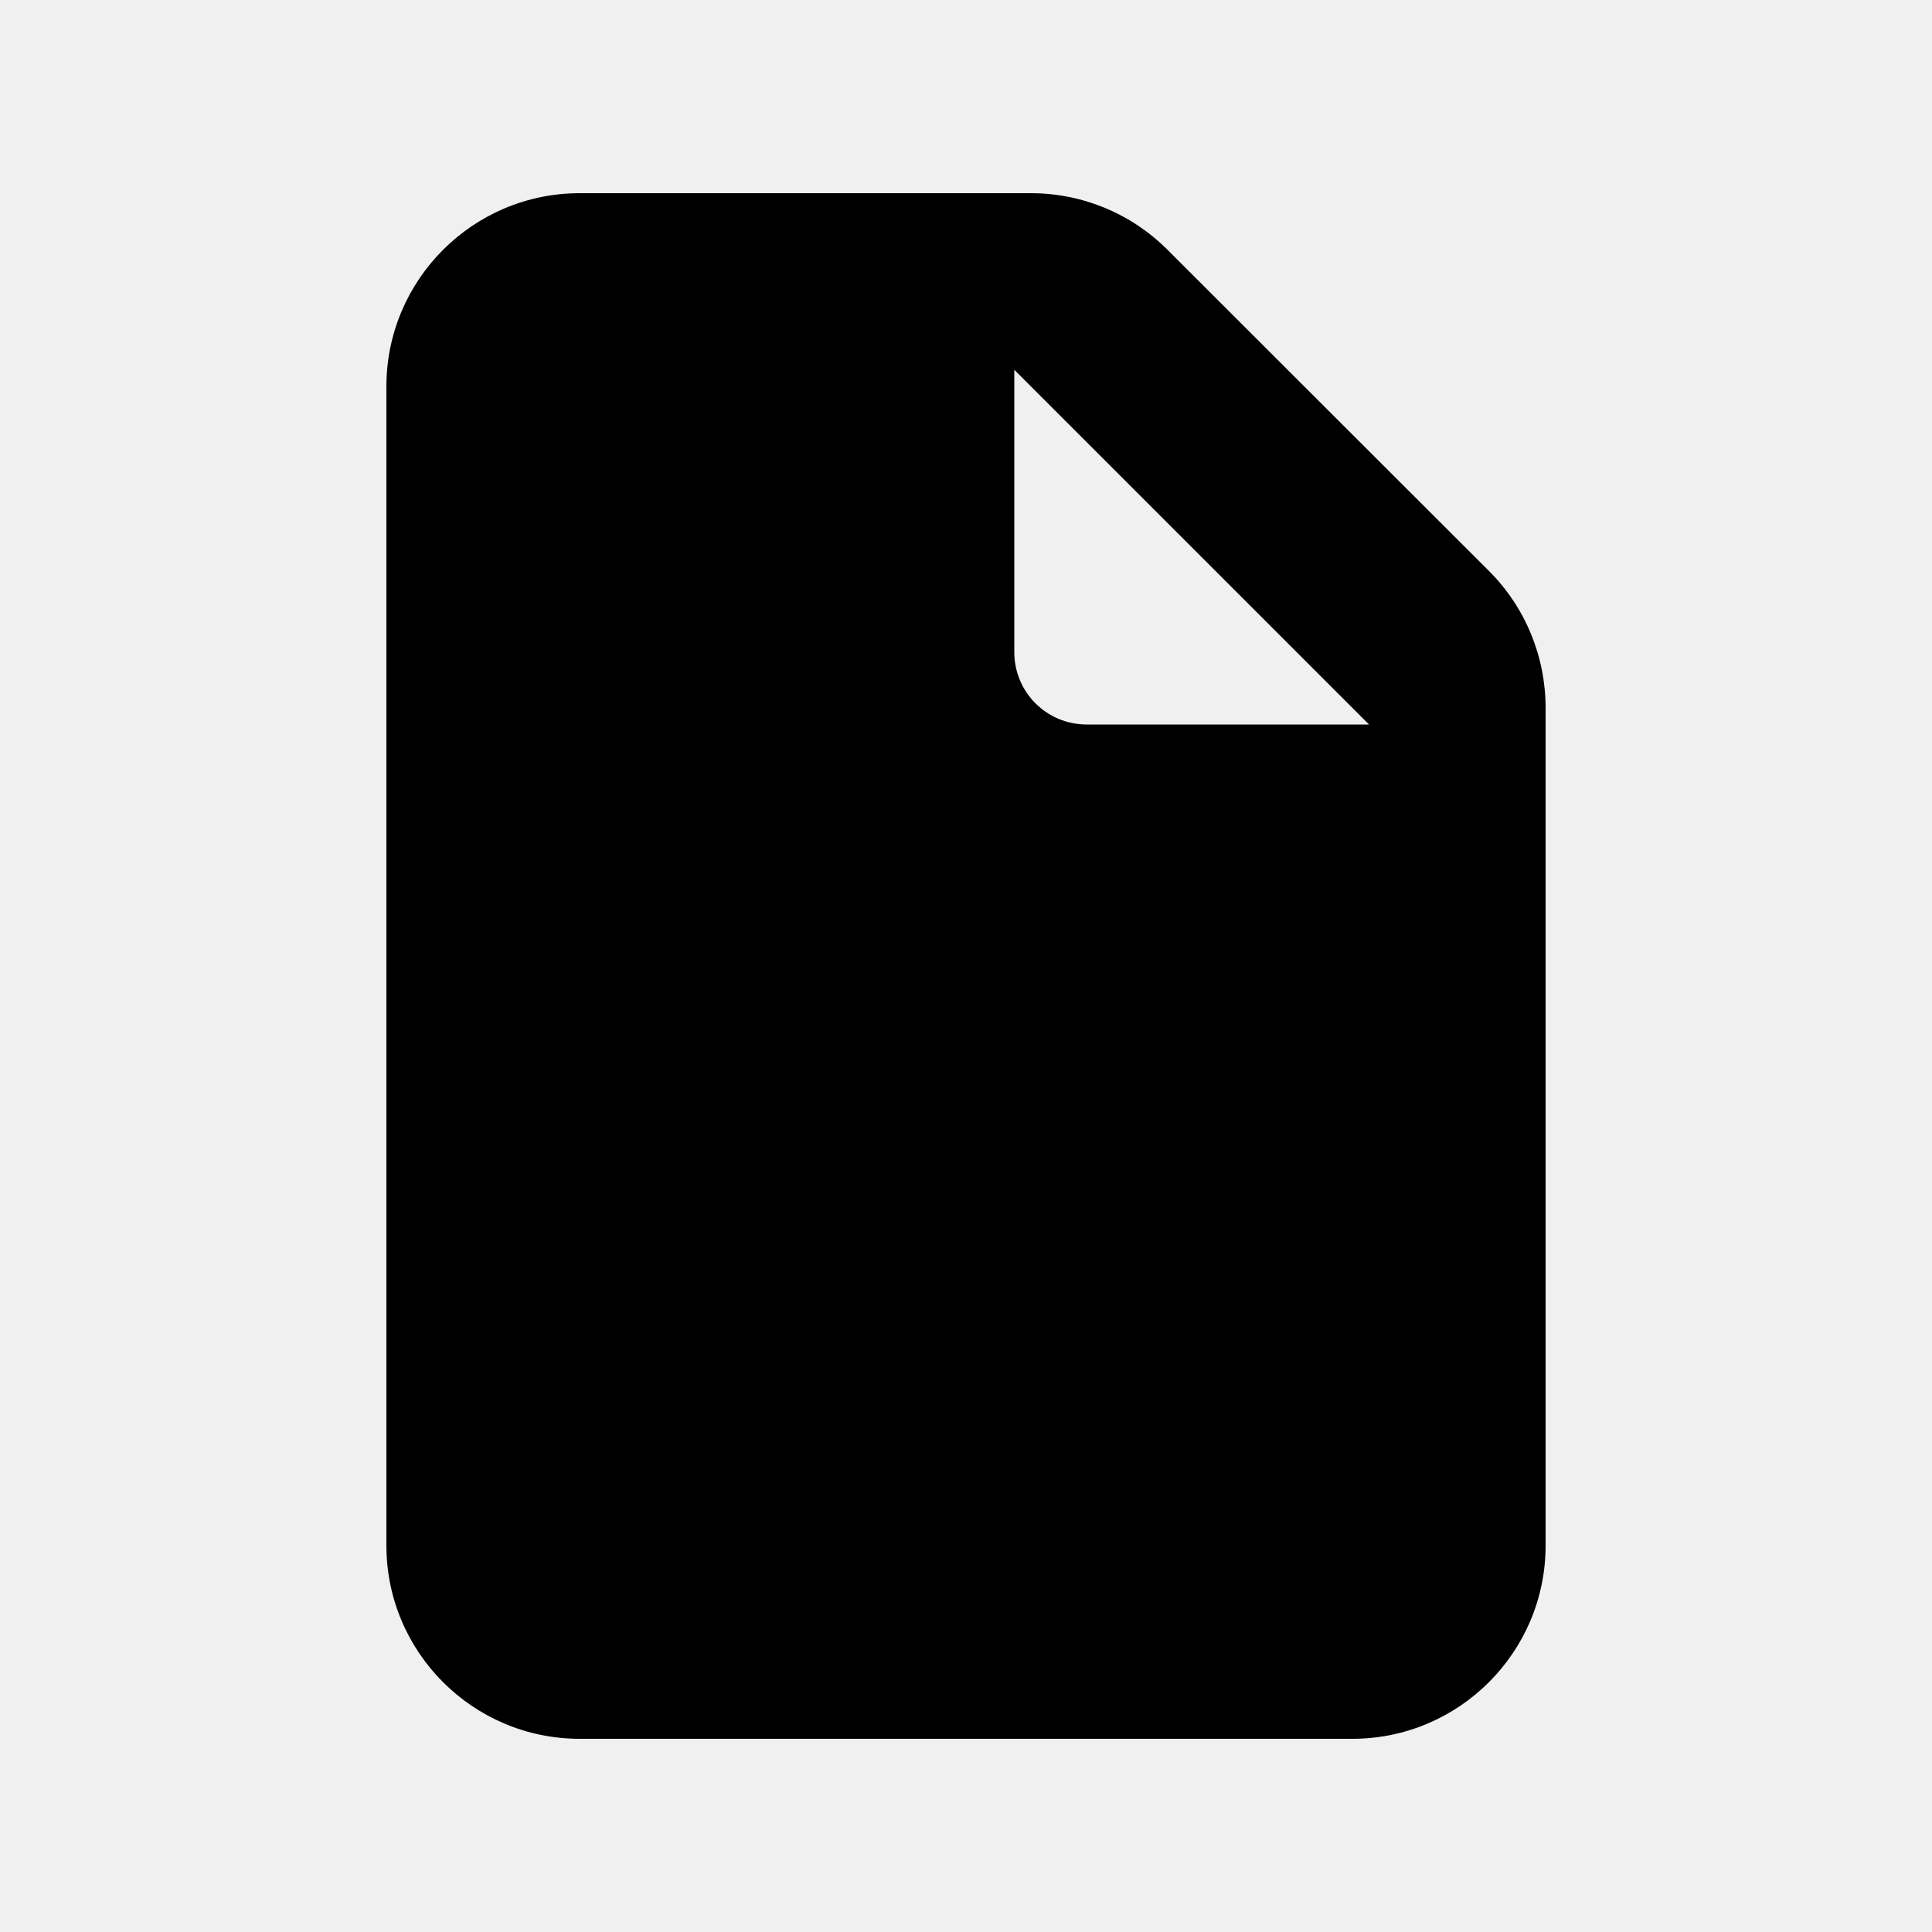
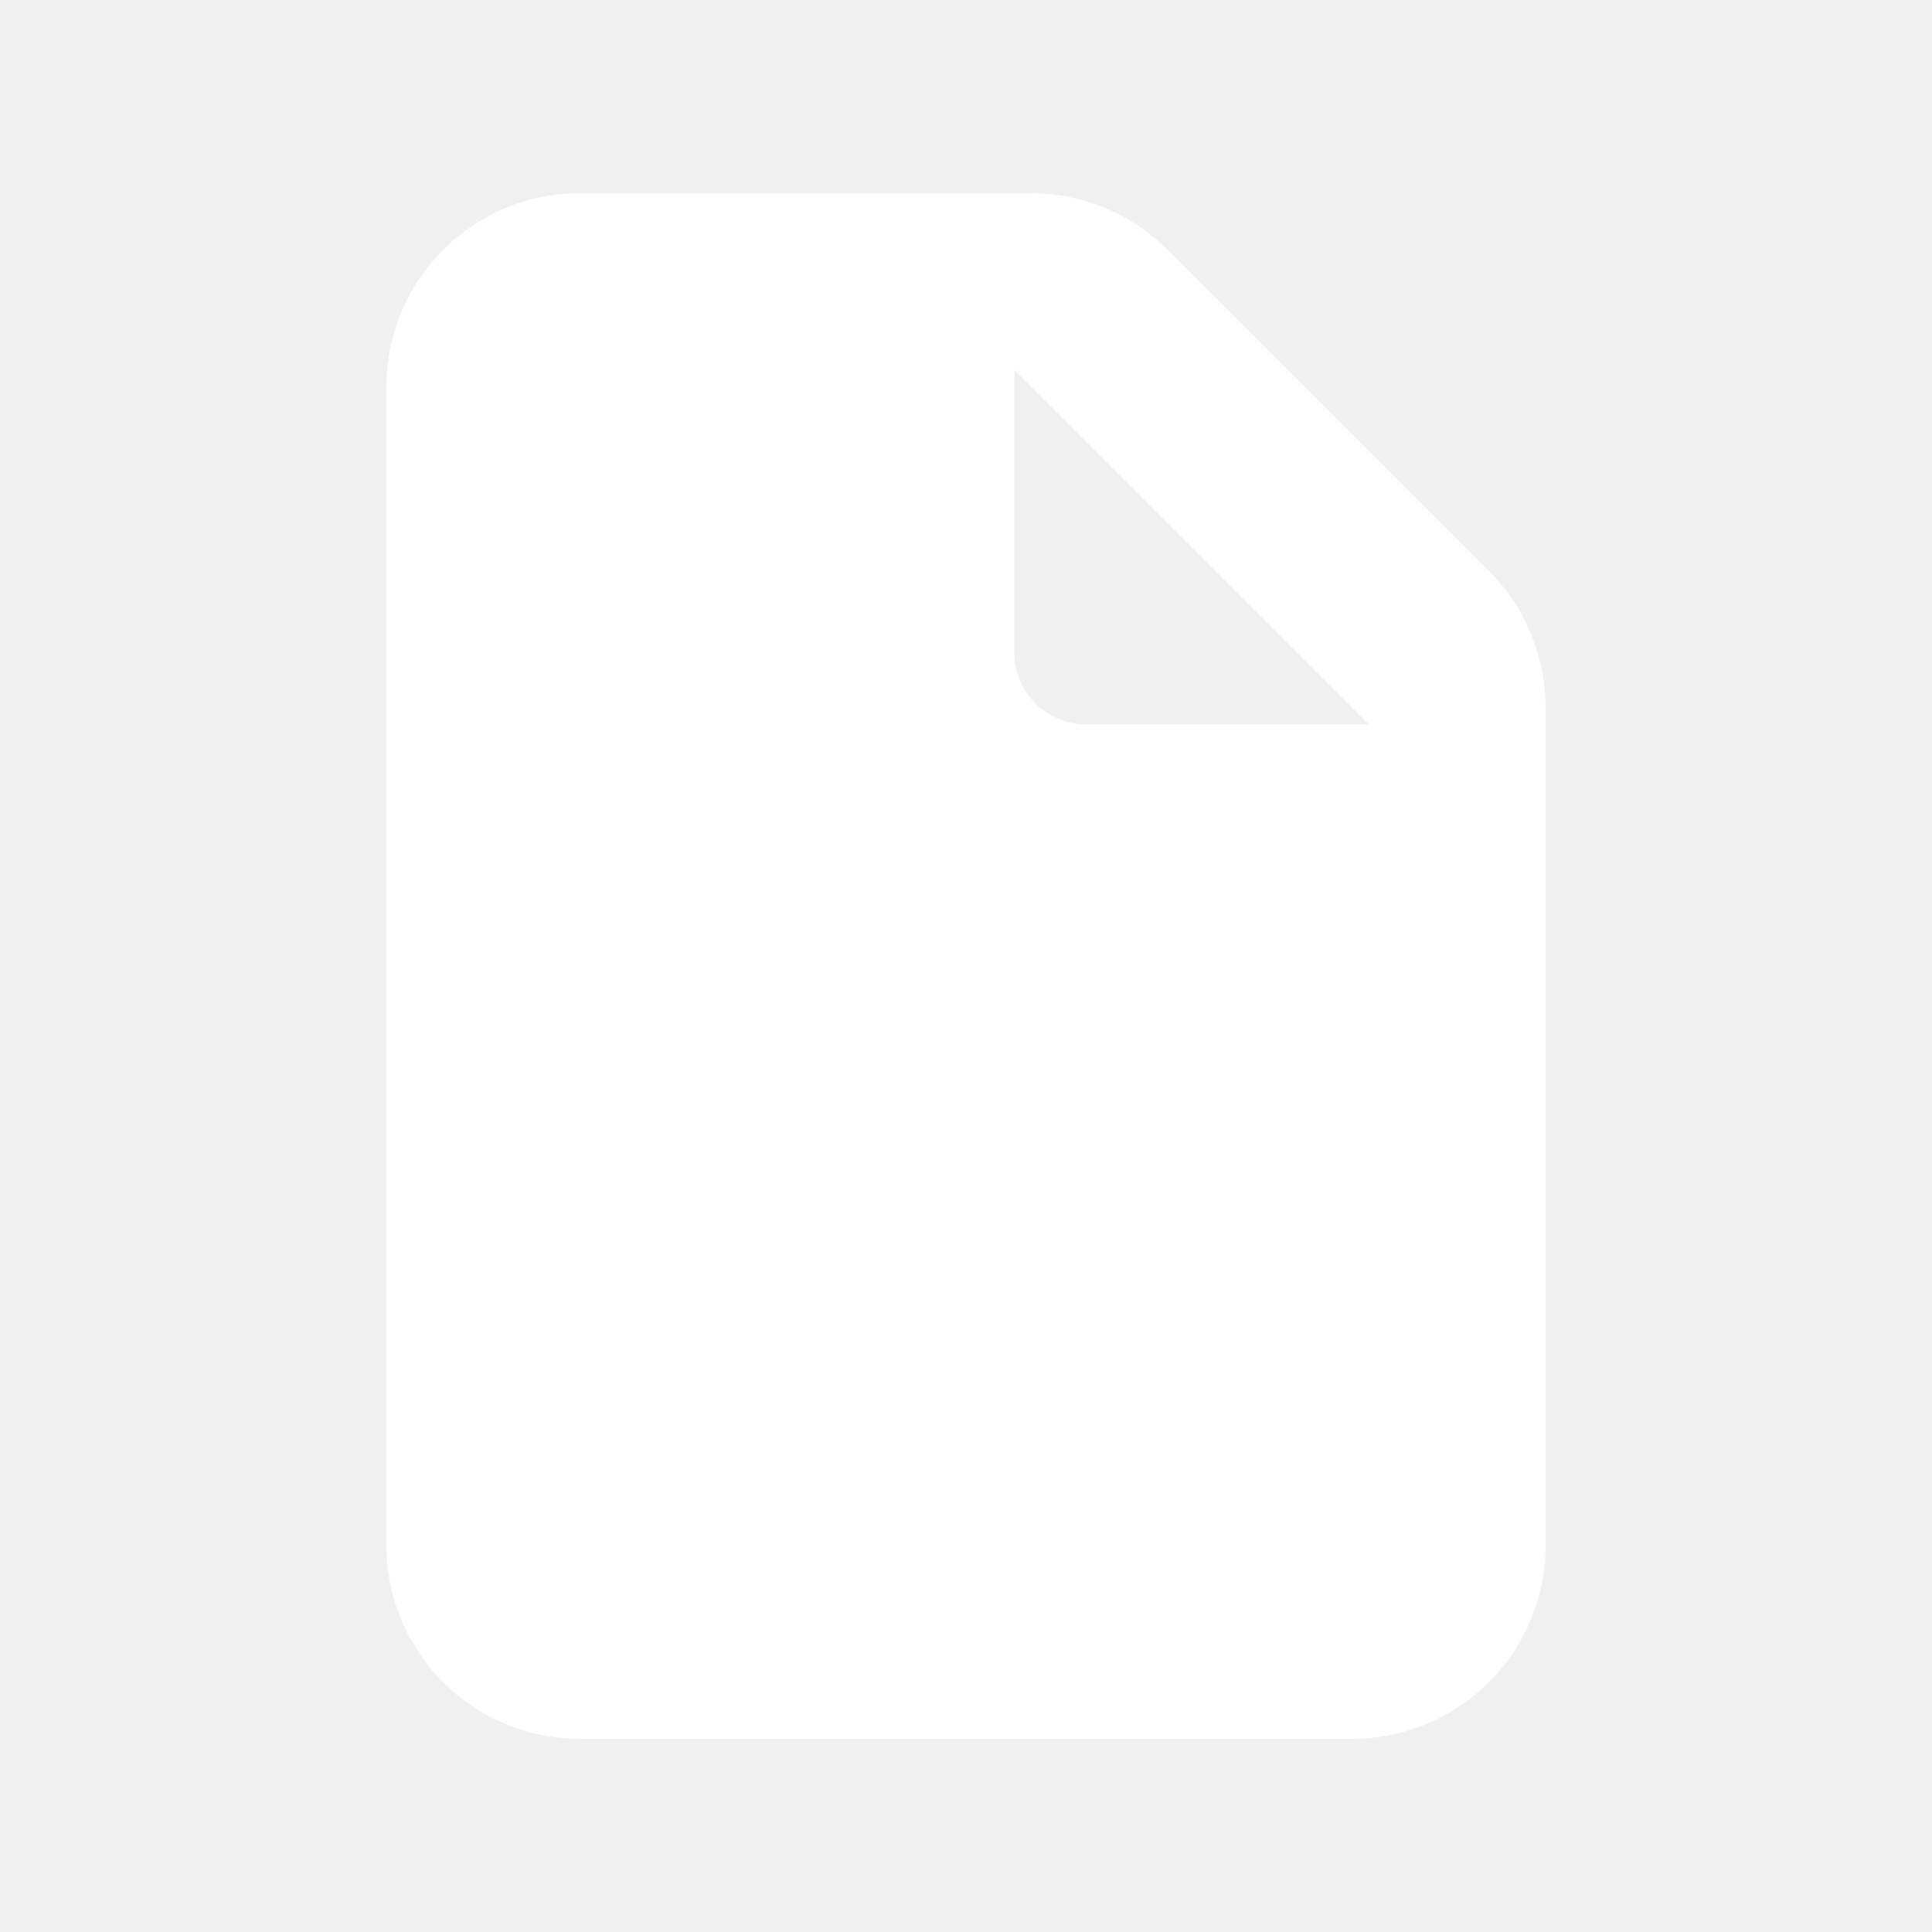
<svg xmlns="http://www.w3.org/2000/svg" viewBox="0 0 640 640">
-   <path d="M192 64C156.7 64 128 92.7 128 128L128 512C128 547.3 156.7 576 192 576L448 576C483.3 576 512 547.3 512 512L512 234.5C512 217.5 505.3 201.2 493.3 189.2L386.7 82.7C374.7 70.7 358.5 64 341.5 64L192 64zM453.5 240L360 240C346.7 240 336 229.3 336 216L336 122.5L453.5 240z" />
+   <path fill="white" d="M192 64C156.7 64 128 92.7 128 128L128 512C128 547.3 156.7 576 192 576L448 576C483.3 576 512 547.3 512 512L512 234.5C512 217.5 505.3 201.2 493.3 189.2L386.7 82.7C374.7 70.7 358.5 64 341.5 64L192 64zM453.5 240L360 240C346.7 240 336 229.3 336 216L336 122.5L453.5 240z" />
</svg>
